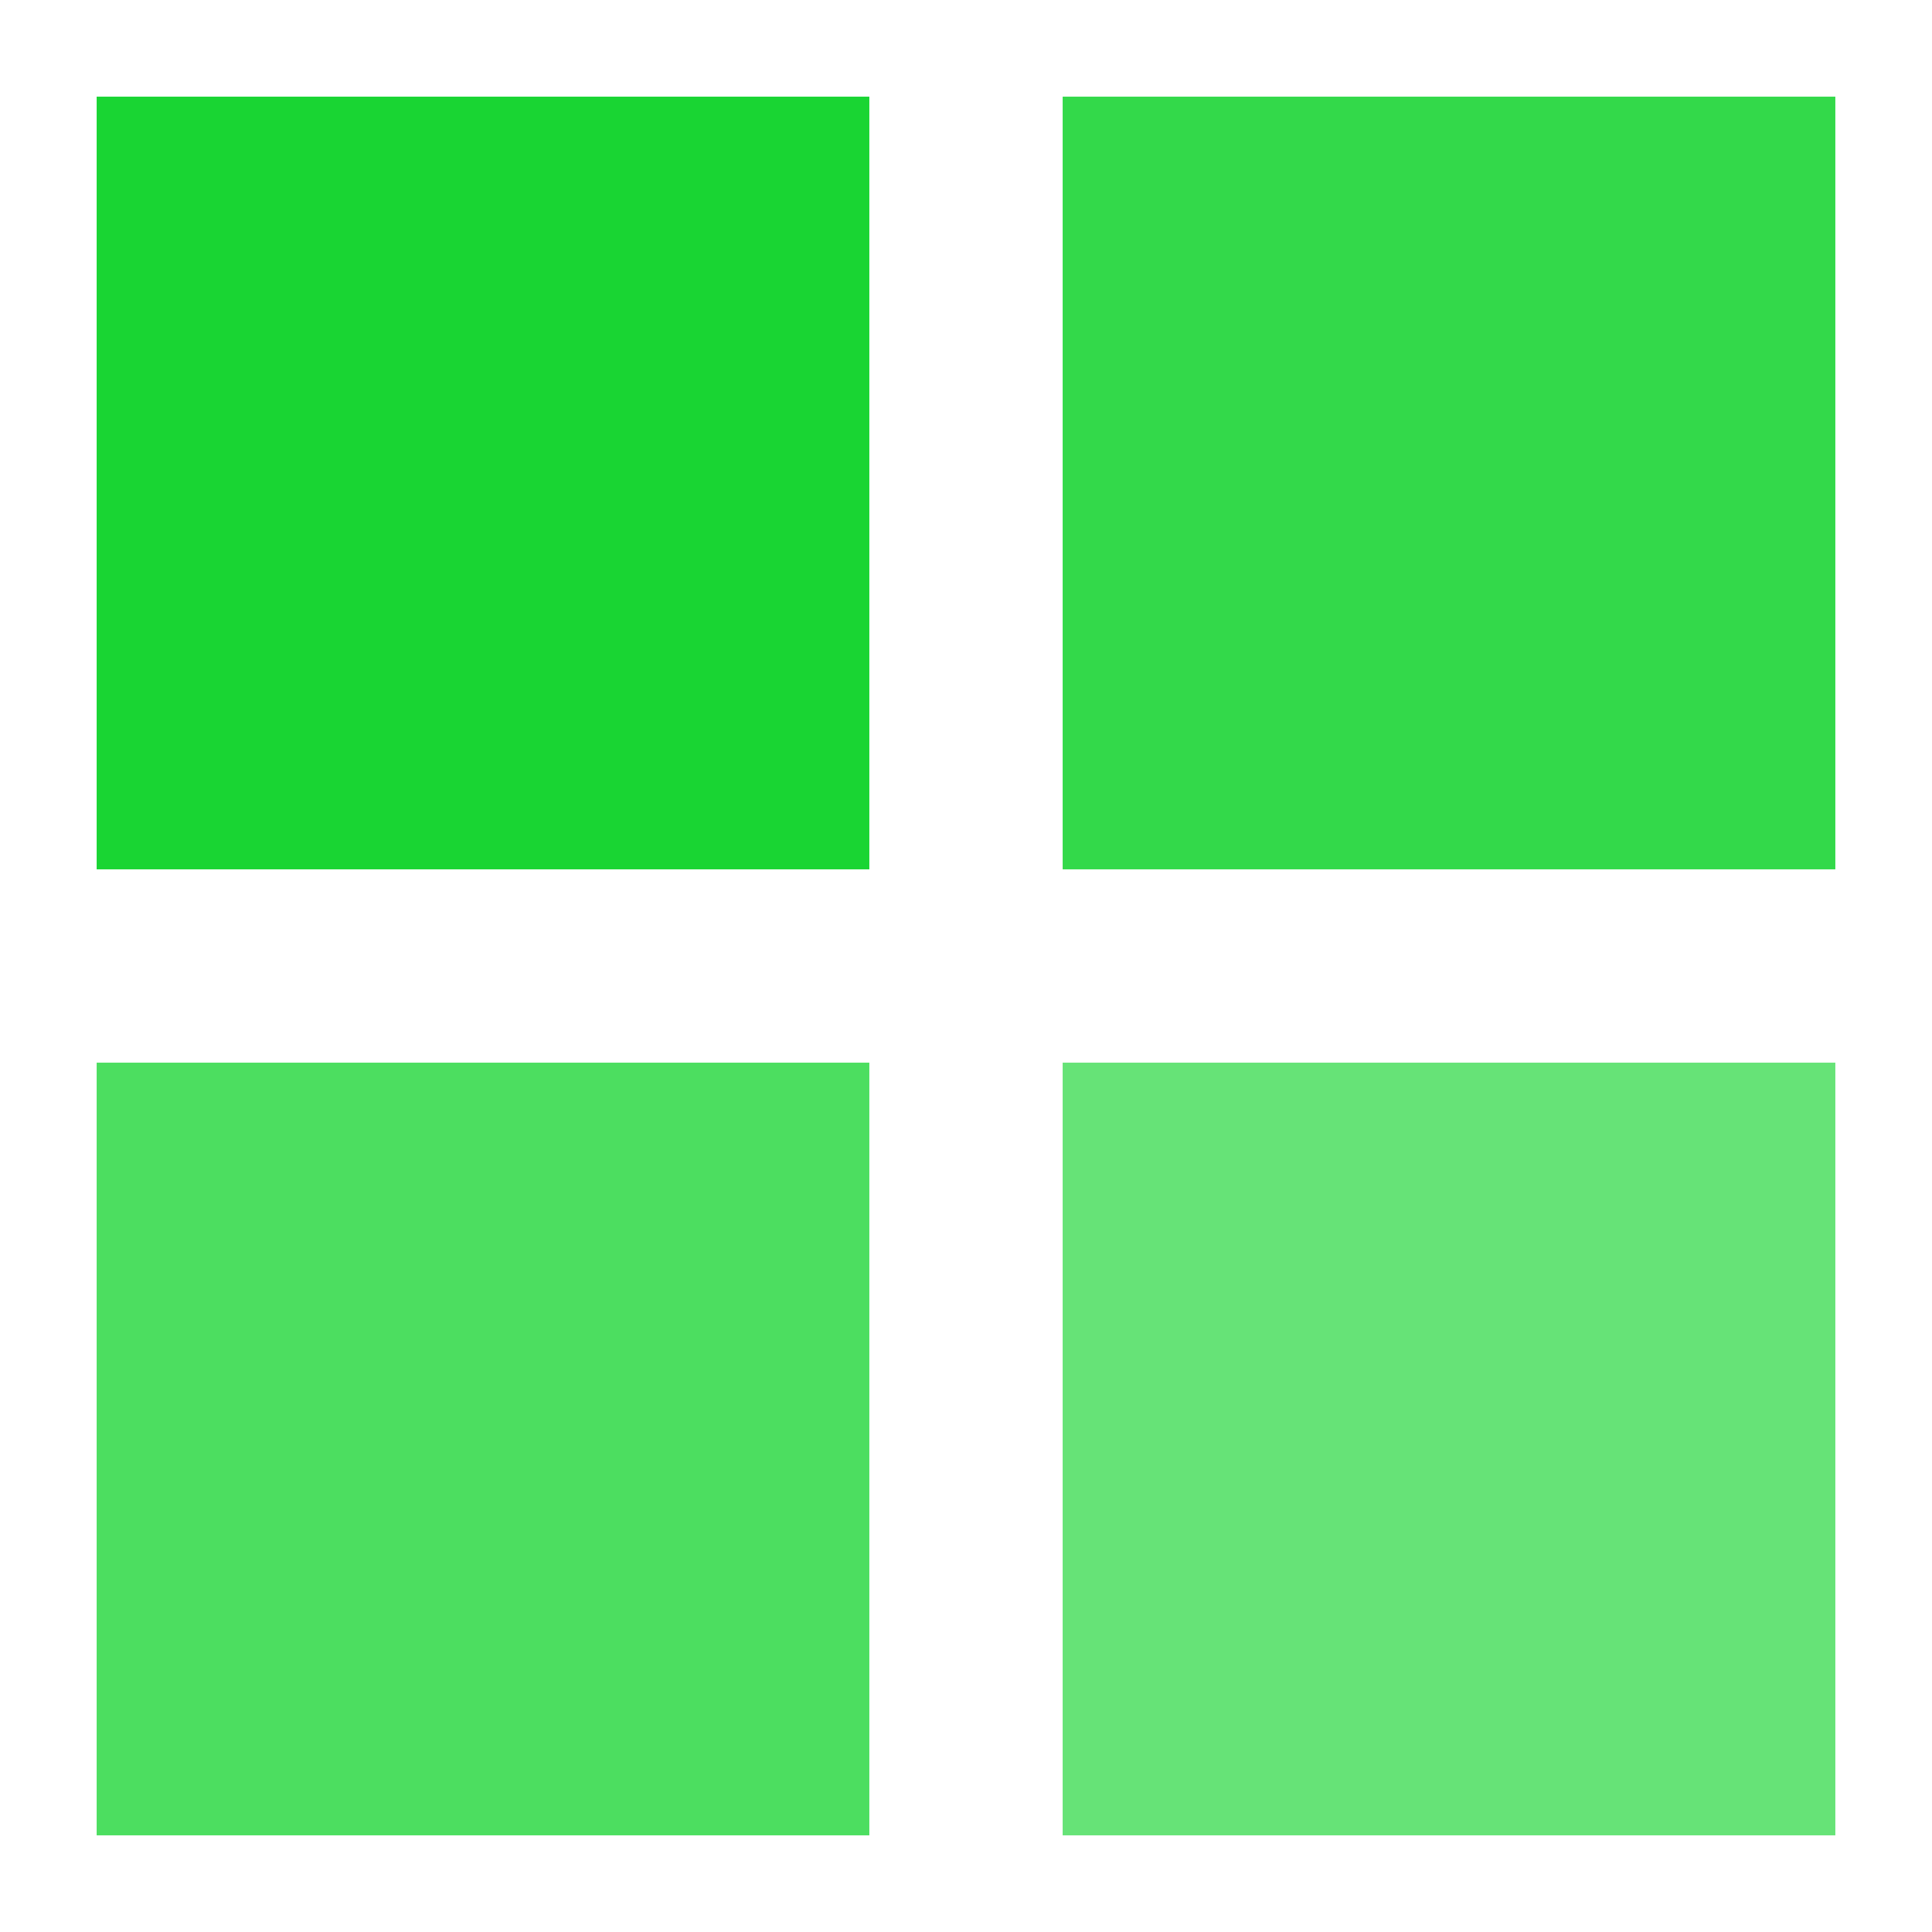
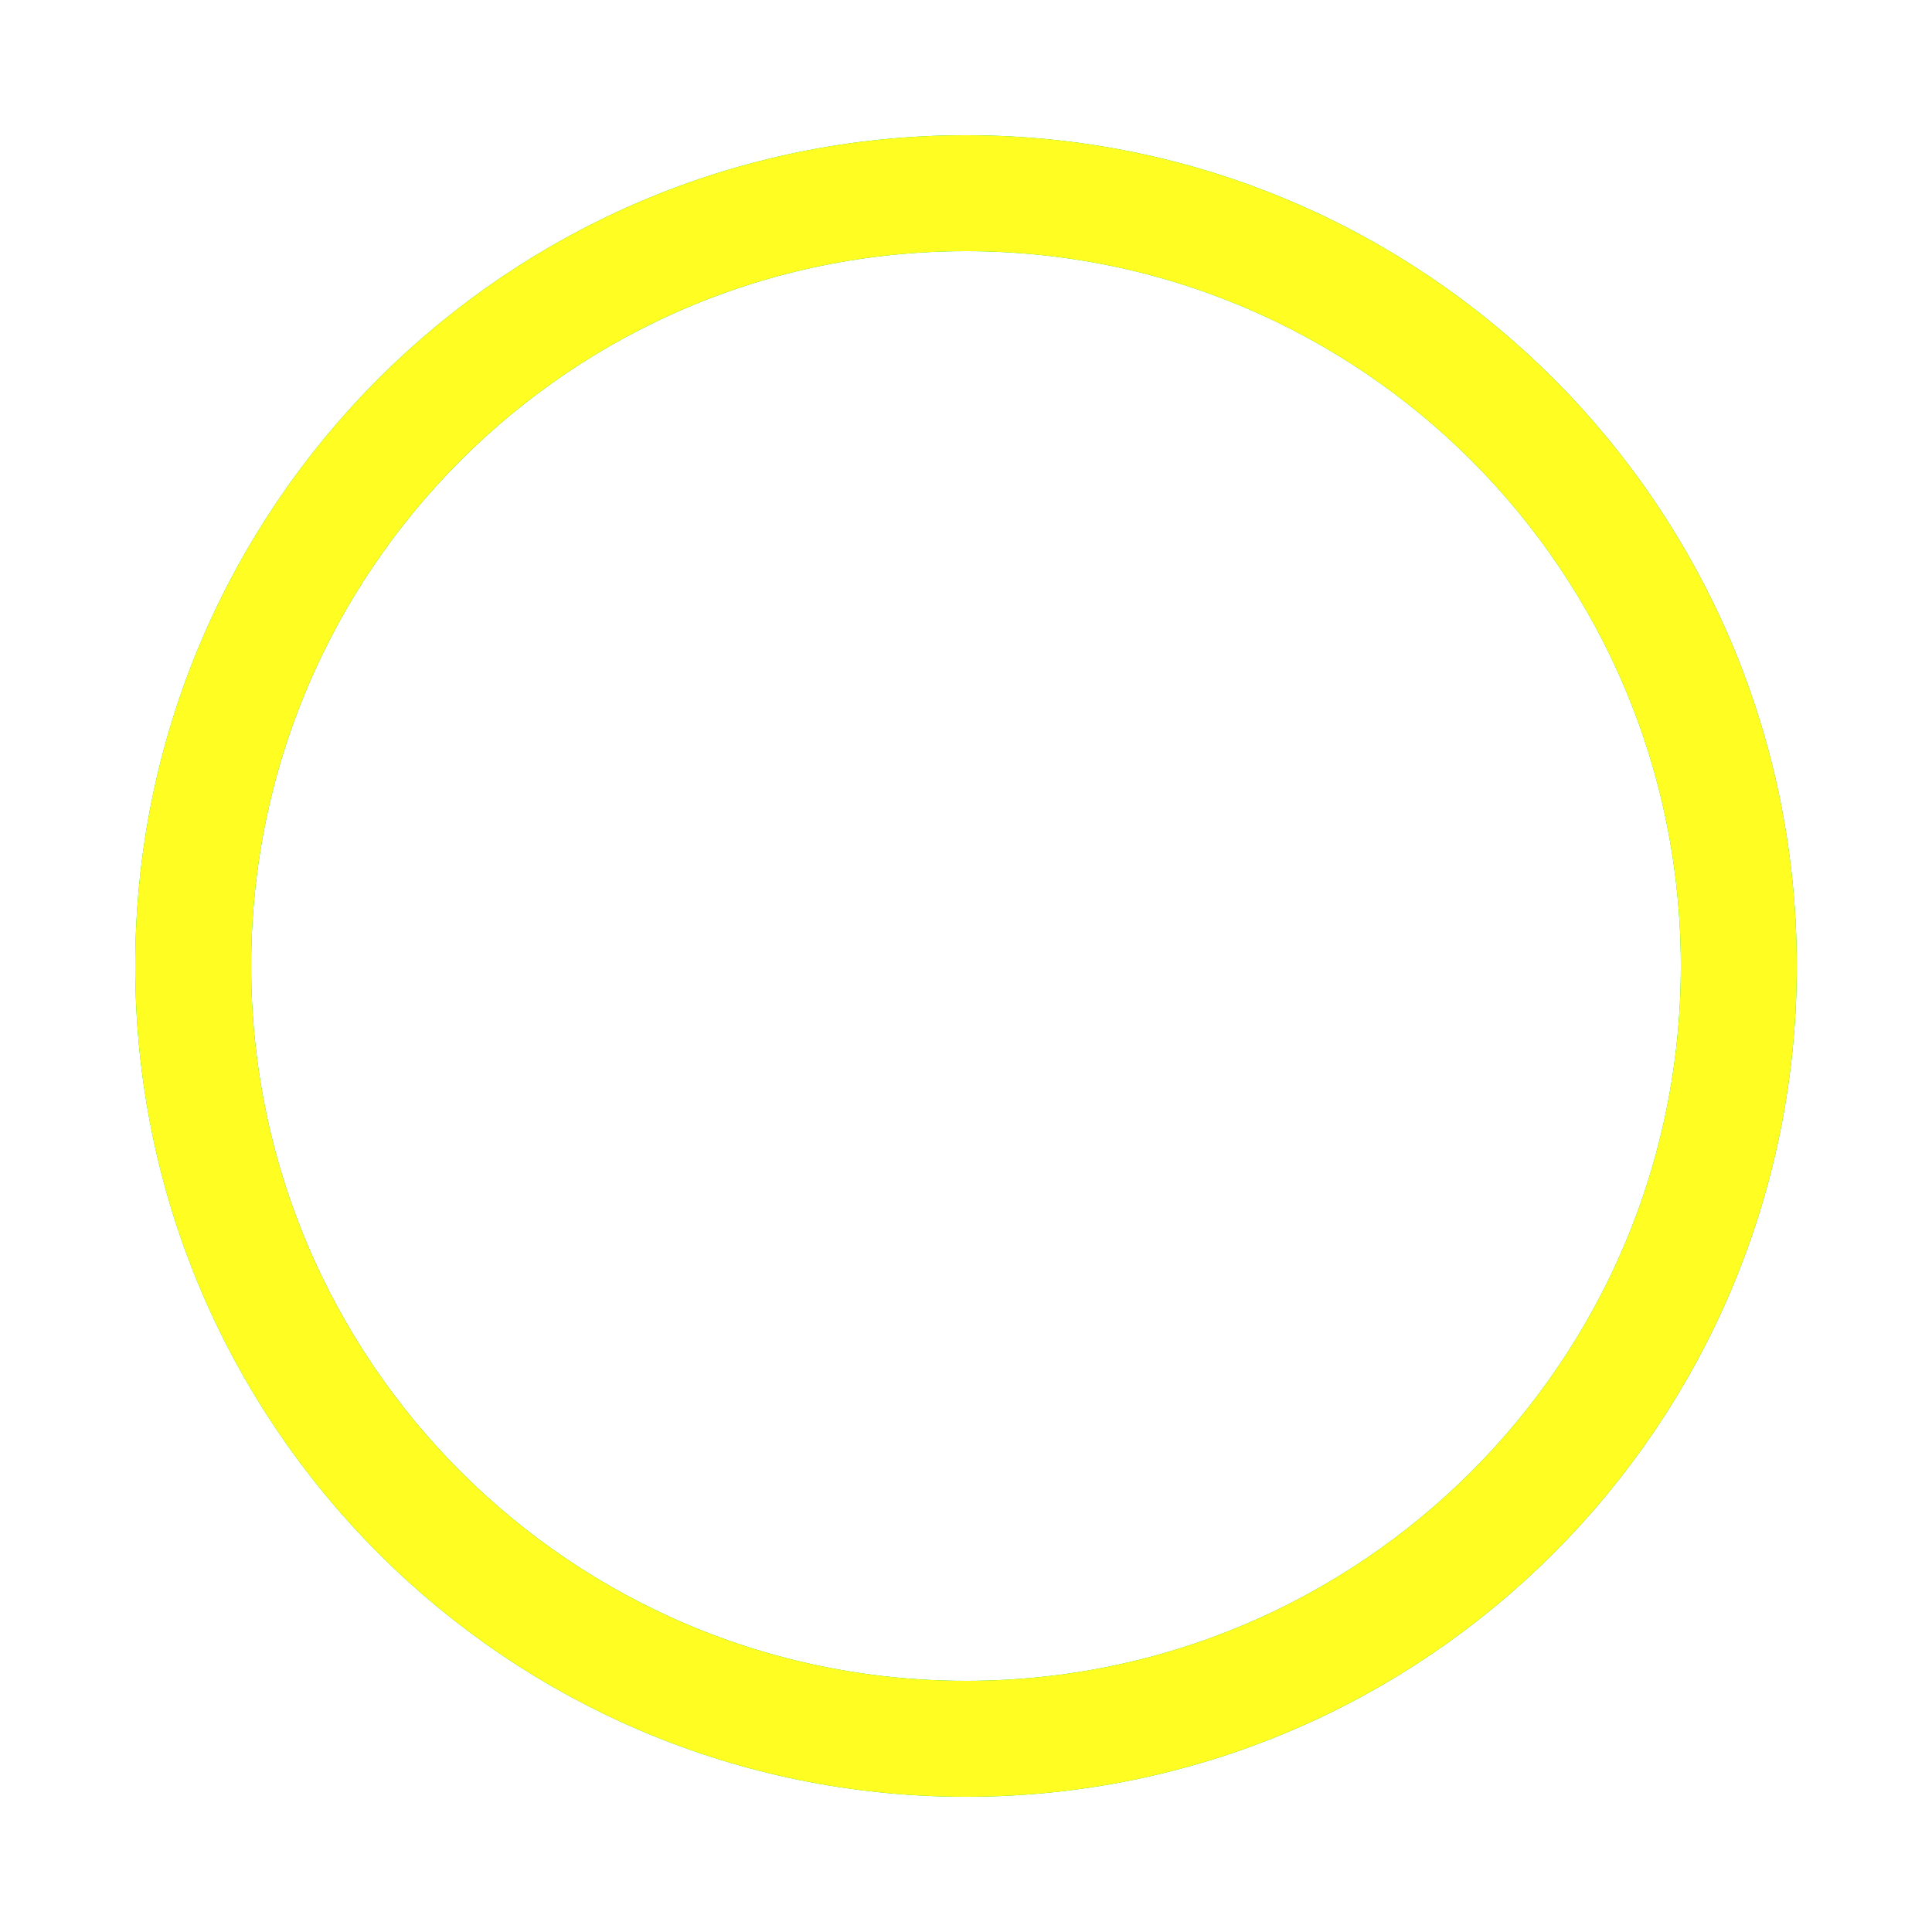
- <svg xmlns="http://www.w3.org/2000/svg" width="124px" height="124px" viewBox="0 0 100 100" preserveAspectRatio="xMidYMid" class="uil-cube">
+ <svg xmlns="http://www.w3.org/2000/svg" width="146px" height="146px" viewBox="0 0 100 100" preserveAspectRatio="xMidYMid" class="uil-ripple">
  <rect x="0" y="0" width="100" height="100" fill="none" class="bk" />
-   <g transform="translate(25 25)">
-     <rect x="-20" y="-20" width="40" height="40" fill="#00d01d" opacity="0.9" class="cube">
-       <animateTransform attributeName="transform" type="scale" from="1.5" to="1" repeatCount="indefinite" begin="0s" dur=".8s" calcMode="spline" keySplines="0.2 0.8 0.2 0.8" keyTimes="0;1" />
-     </rect>
+   <g>
+     <animate attributeName="opacity" dur="1s" repeatCount="indefinite" begin="0s" keyTimes="0;0.33;1" values="1;1;0" />
+     <circle cx="50" cy="50" r="40" stroke="#01ce22" fill="none" stroke-width="6" stroke-linecap="round">
+       <animate attributeName="r" dur="1s" repeatCount="indefinite" begin="0s" keyTimes="0;0.33;1" values="0;22;44" />
+     </circle>
  </g>
-   <g transform="translate(75 25)">
-     <rect x="-20" y="-20" width="40" height="40" fill="#00d01d" opacity="0.8" class="cube">
-       <animateTransform attributeName="transform" type="scale" from="1.5" to="1" repeatCount="indefinite" begin="0.08s" dur=".8s" calcMode="spline" keySplines="0.2 0.8 0.2 0.8" keyTimes="0;1" />
-     </rect>
-   </g>
-   <g transform="translate(25 75)">
-     <rect x="-20" y="-20" width="40" height="40" fill="#00d01d" opacity="0.7" class="cube">
-       <animateTransform attributeName="transform" type="scale" from="1.5" to="1" repeatCount="indefinite" begin="0.24s" dur=".8s" calcMode="spline" keySplines="0.2 0.8 0.2 0.8" keyTimes="0;1" />
-     </rect>
-   </g>
-   <g transform="translate(75 75)">
-     <rect x="-20" y="-20" width="40" height="40" fill="#00d01d" opacity="0.6" class="cube">
-       <animateTransform attributeName="transform" type="scale" from="1.5" to="1" repeatCount="indefinite" begin="0.16s" dur=".8s" calcMode="spline" keySplines="0.2 0.8 0.2 0.8" keyTimes="0;1" />
-     </rect>
+   <g>
+     <animate attributeName="opacity" dur="1s" repeatCount="indefinite" begin="0.5s" keyTimes="0;0.33;1" values="1;1;0" />
+     <circle cx="50" cy="50" r="40" stroke="#fffd22" fill="none" stroke-width="6" stroke-linecap="round">
+       <animate attributeName="r" dur="1s" repeatCount="indefinite" begin="0.5s" keyTimes="0;0.33;1" values="0;22;44" />
+     </circle>
  </g>
</svg>
